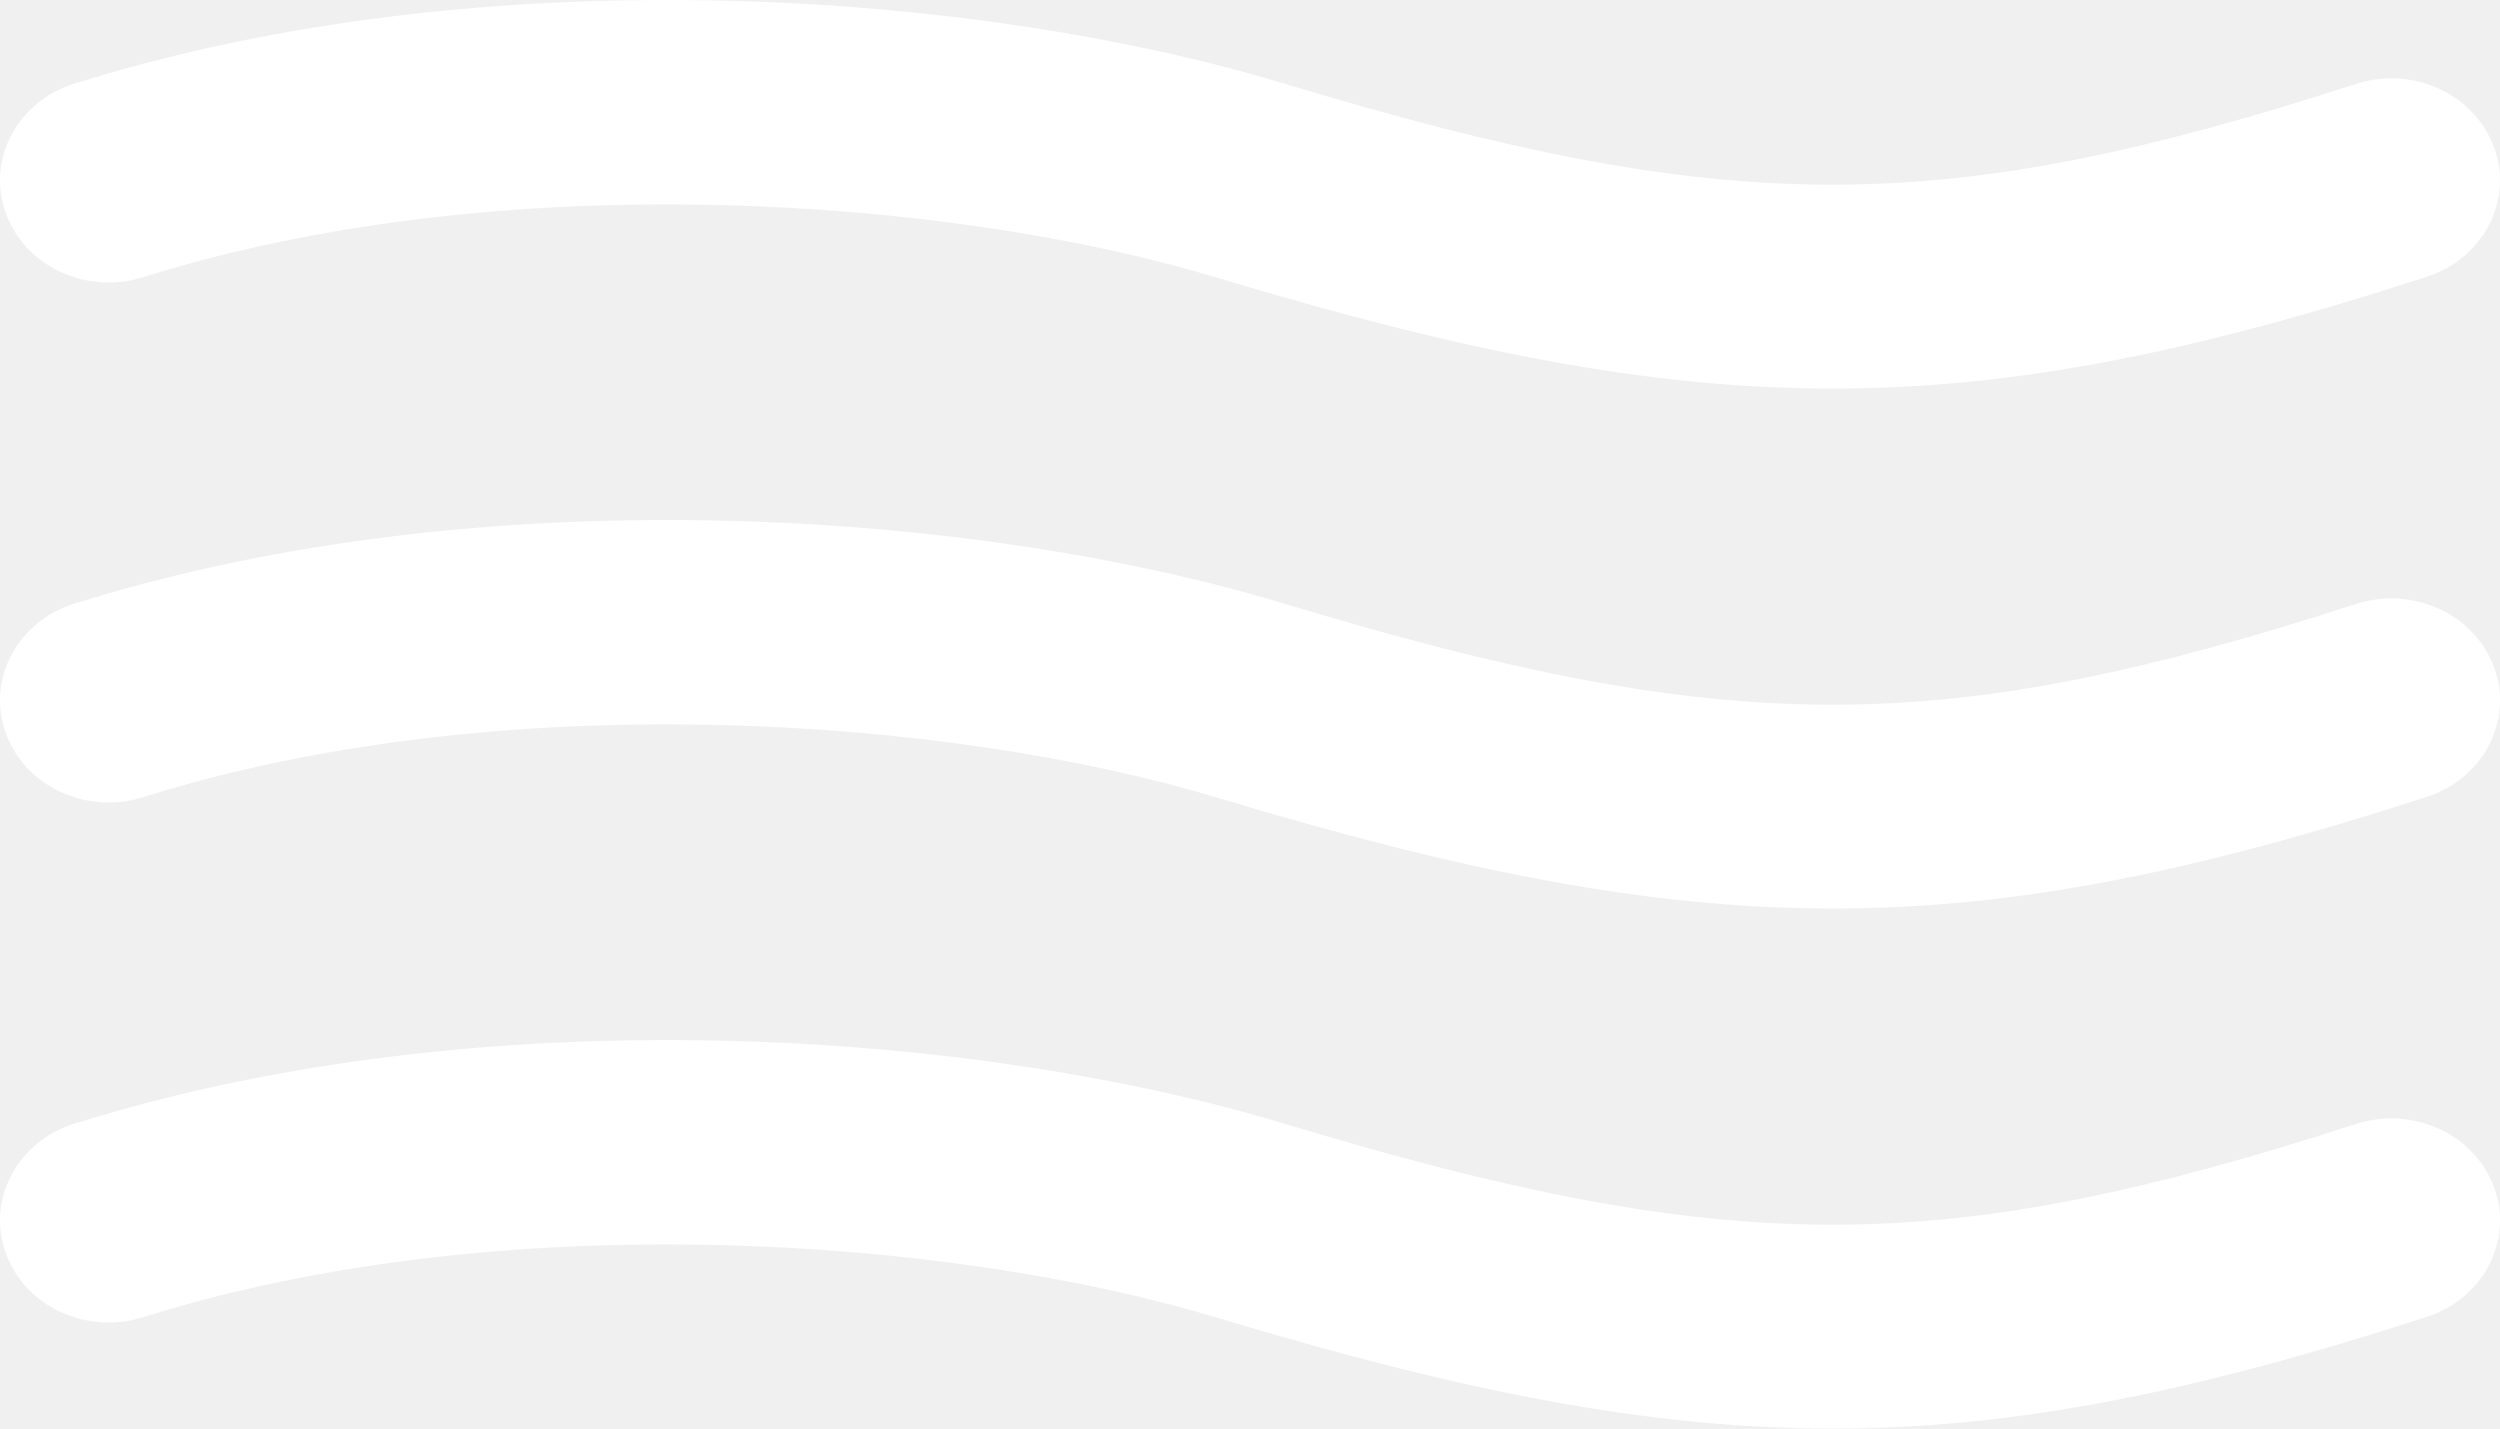
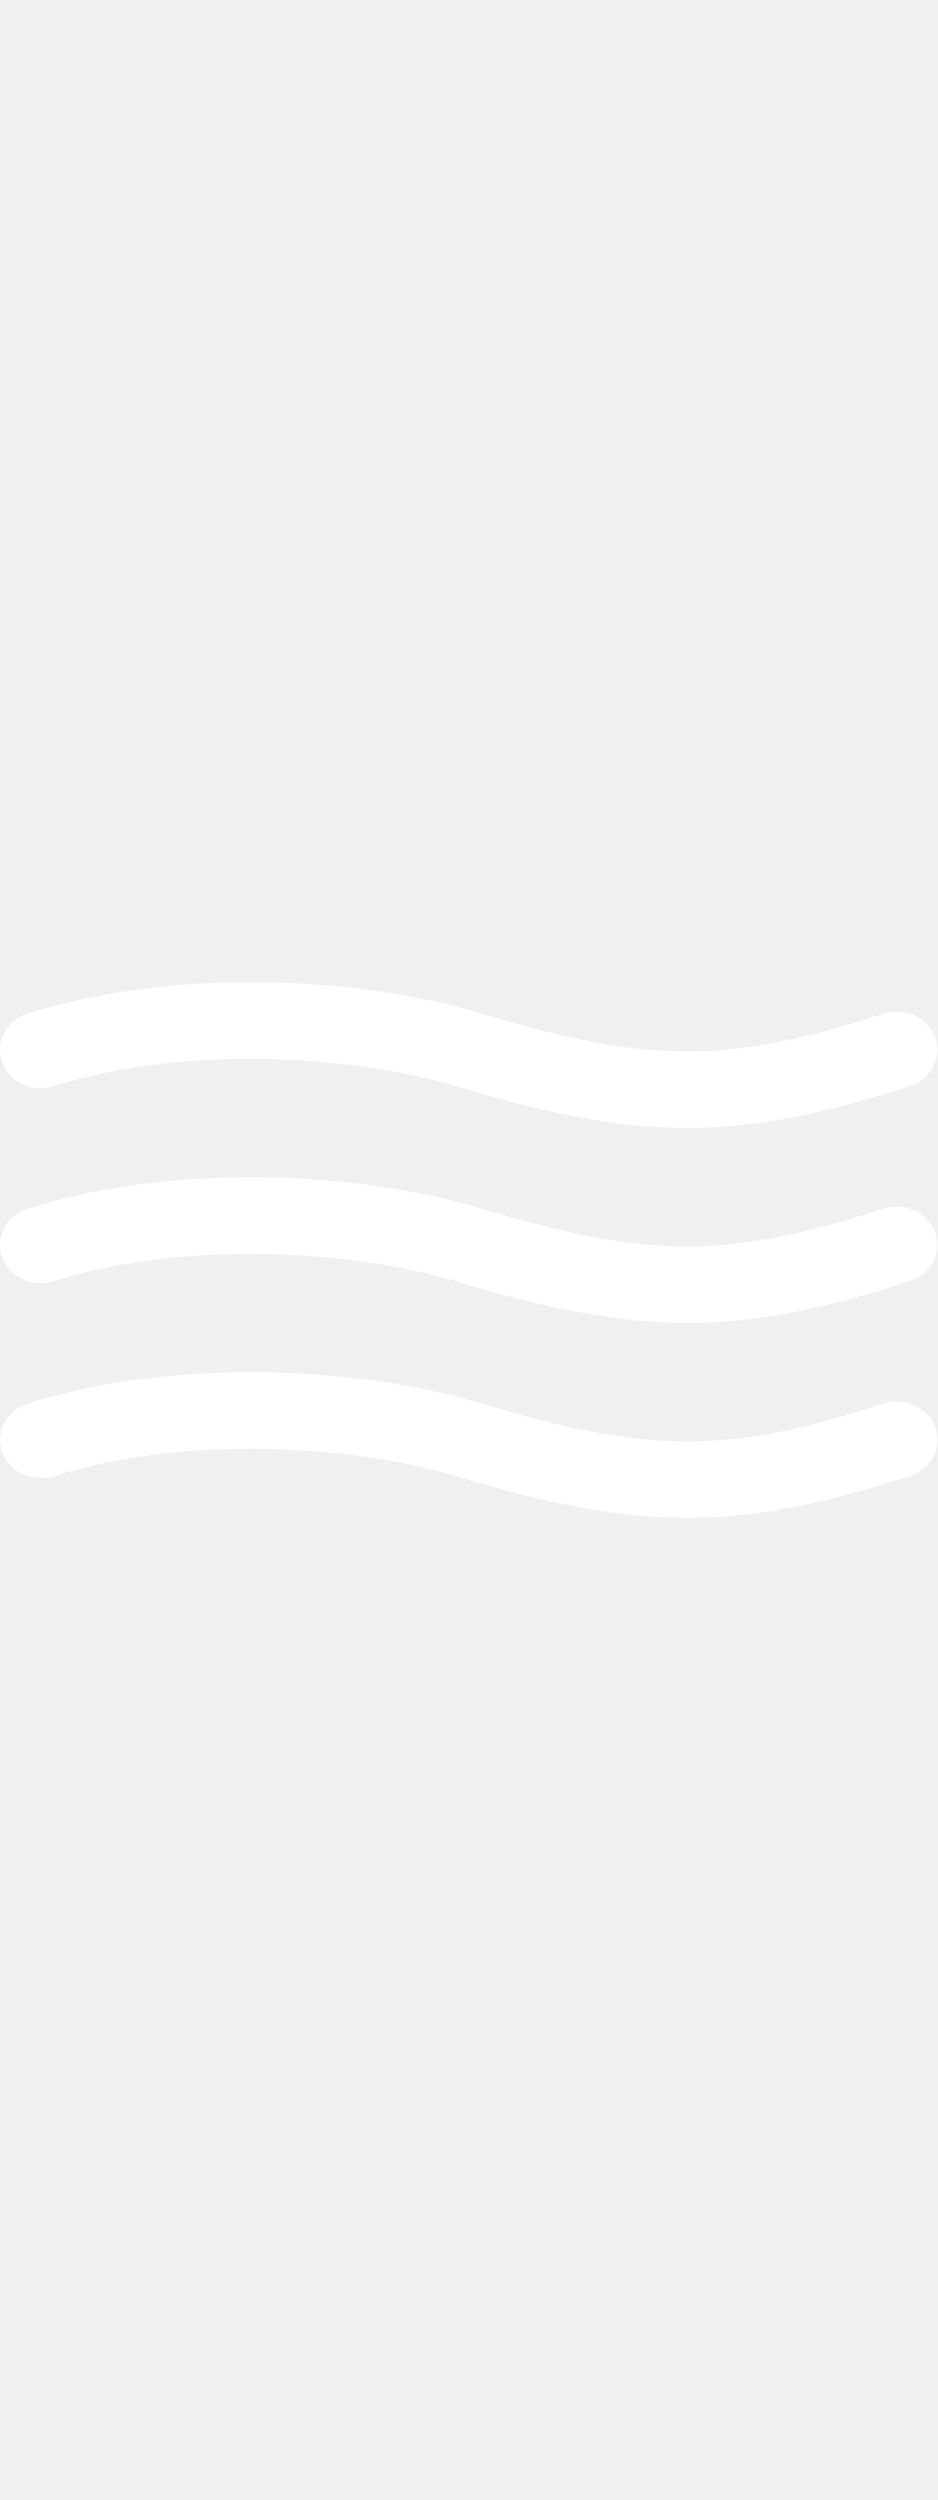
- <svg xmlns="http://www.w3.org/2000/svg" version="1.1" id="图层_1" x="0px" y="0px" width="42px" height="24px" viewBox="0 0 42 24" enable-background="new 0 0 42 24" xml:space="preserve">
-   <path fill="#FFFFFF" d="M30.79,6.528c-3.083,0-6.233-0.622-10.35-1.865C16.008,3.324,8.473,2.752,2.406,4.657  C1.45,4.959,0.415,4.473,0.095,3.575c-0.32-0.898,0.196-1.869,1.152-2.169C8.134-0.757,16.411-0.155,21.559,1.4  c7.508,2.268,11.045,2.27,18.018,0.011c0.953-0.31,1.993,0.167,2.322,1.061c0.329,0.895-0.177,1.87-1.131,2.179  C36.906,5.903,33.882,6.528,30.79,6.528z M40.769,13.388c0.954-0.309,1.46-1.285,1.131-2.179c-0.329-0.895-1.369-1.37-2.322-1.061  c-6.973,2.258-10.51,2.256-18.018-0.011C16.411,8.581,8.134,7.98,1.247,10.142c-0.956,0.3-1.472,1.271-1.152,2.169  c0.32,0.898,1.355,1.384,2.311,1.081c6.067-1.905,13.602-1.332,18.034,0.006c4.117,1.243,7.267,1.865,10.35,1.865  C33.882,15.264,36.906,14.639,40.769,13.388z M40.769,22.124c0.954-0.309,1.46-1.285,1.131-2.179  c-0.329-0.895-1.369-1.37-2.322-1.061c-6.973,2.258-10.51,2.256-18.018-0.011c-5.149-1.555-13.426-2.156-20.313,0.006  c-0.956,0.3-1.472,1.271-1.152,2.169c0.32,0.898,1.355,1.383,2.311,1.081c6.067-1.905,13.602-1.332,18.034,0.006  C24.557,23.378,27.707,24,30.79,24C33.882,24,36.906,23.375,40.769,22.124z" />
+ <svg xmlns="http://www.w3.org/2000/svg" version="1.1" id="图层_1" x="0px" y="0px" width="21px" height="56px" viewBox="0 0 21 56" enable-background="new 0 0 21 56" xml:space="preserve">
+   <path fill="#FFFFFF" d="M15.396,25.265c-1.542,0-3.116-0.311-5.175-0.932c-2.216-0.67-5.984-0.956-9.017-0.003  c-0.478,0.151-0.996-0.092-1.156-0.541s0.098-0.935,0.576-1.085c3.444-1.082,7.582-0.781,10.156-0.003  c3.754,1.134,5.523,1.135,9.009,0.005c0.477-0.155,0.996,0.083,1.161,0.53c0.164,0.448-0.089,0.935-0.566,1.09  C18.454,24.953,16.942,25.265,15.396,25.265z M20.385,28.695c0.477-0.155,0.73-0.642,0.565-1.09  c-0.164-0.447-0.684-0.685-1.161-0.53c-3.487,1.129-5.255,1.128-9.009-0.005c-2.575-0.778-6.713-1.079-10.157,0.003  c-0.478,0.15-0.736,0.635-0.576,1.084s0.677,0.692,1.156,0.541c3.033-0.953,6.801-0.666,9.017,0.003  c2.059,0.621,3.633,0.932,5.175,0.932C16.942,29.633,18.454,29.32,20.385,28.695z M20.385,33.063c0.477-0.155,0.73-0.643,0.565-1.09  c-0.164-0.448-0.684-0.685-1.161-0.531c-3.487,1.129-5.255,1.128-9.009-0.005C8.206,30.66,4.067,30.359,0.624,31.44  c-0.478,0.15-0.736,0.635-0.576,1.084c0.16,0.449,0.677,0.692,1.156,0.541c3.033-0.953,6.801-0.666,9.017,0.003  C12.28,33.689,13.854,34,15.396,34C16.942,34.001,18.454,33.689,20.385,33.063z" />
</svg>
